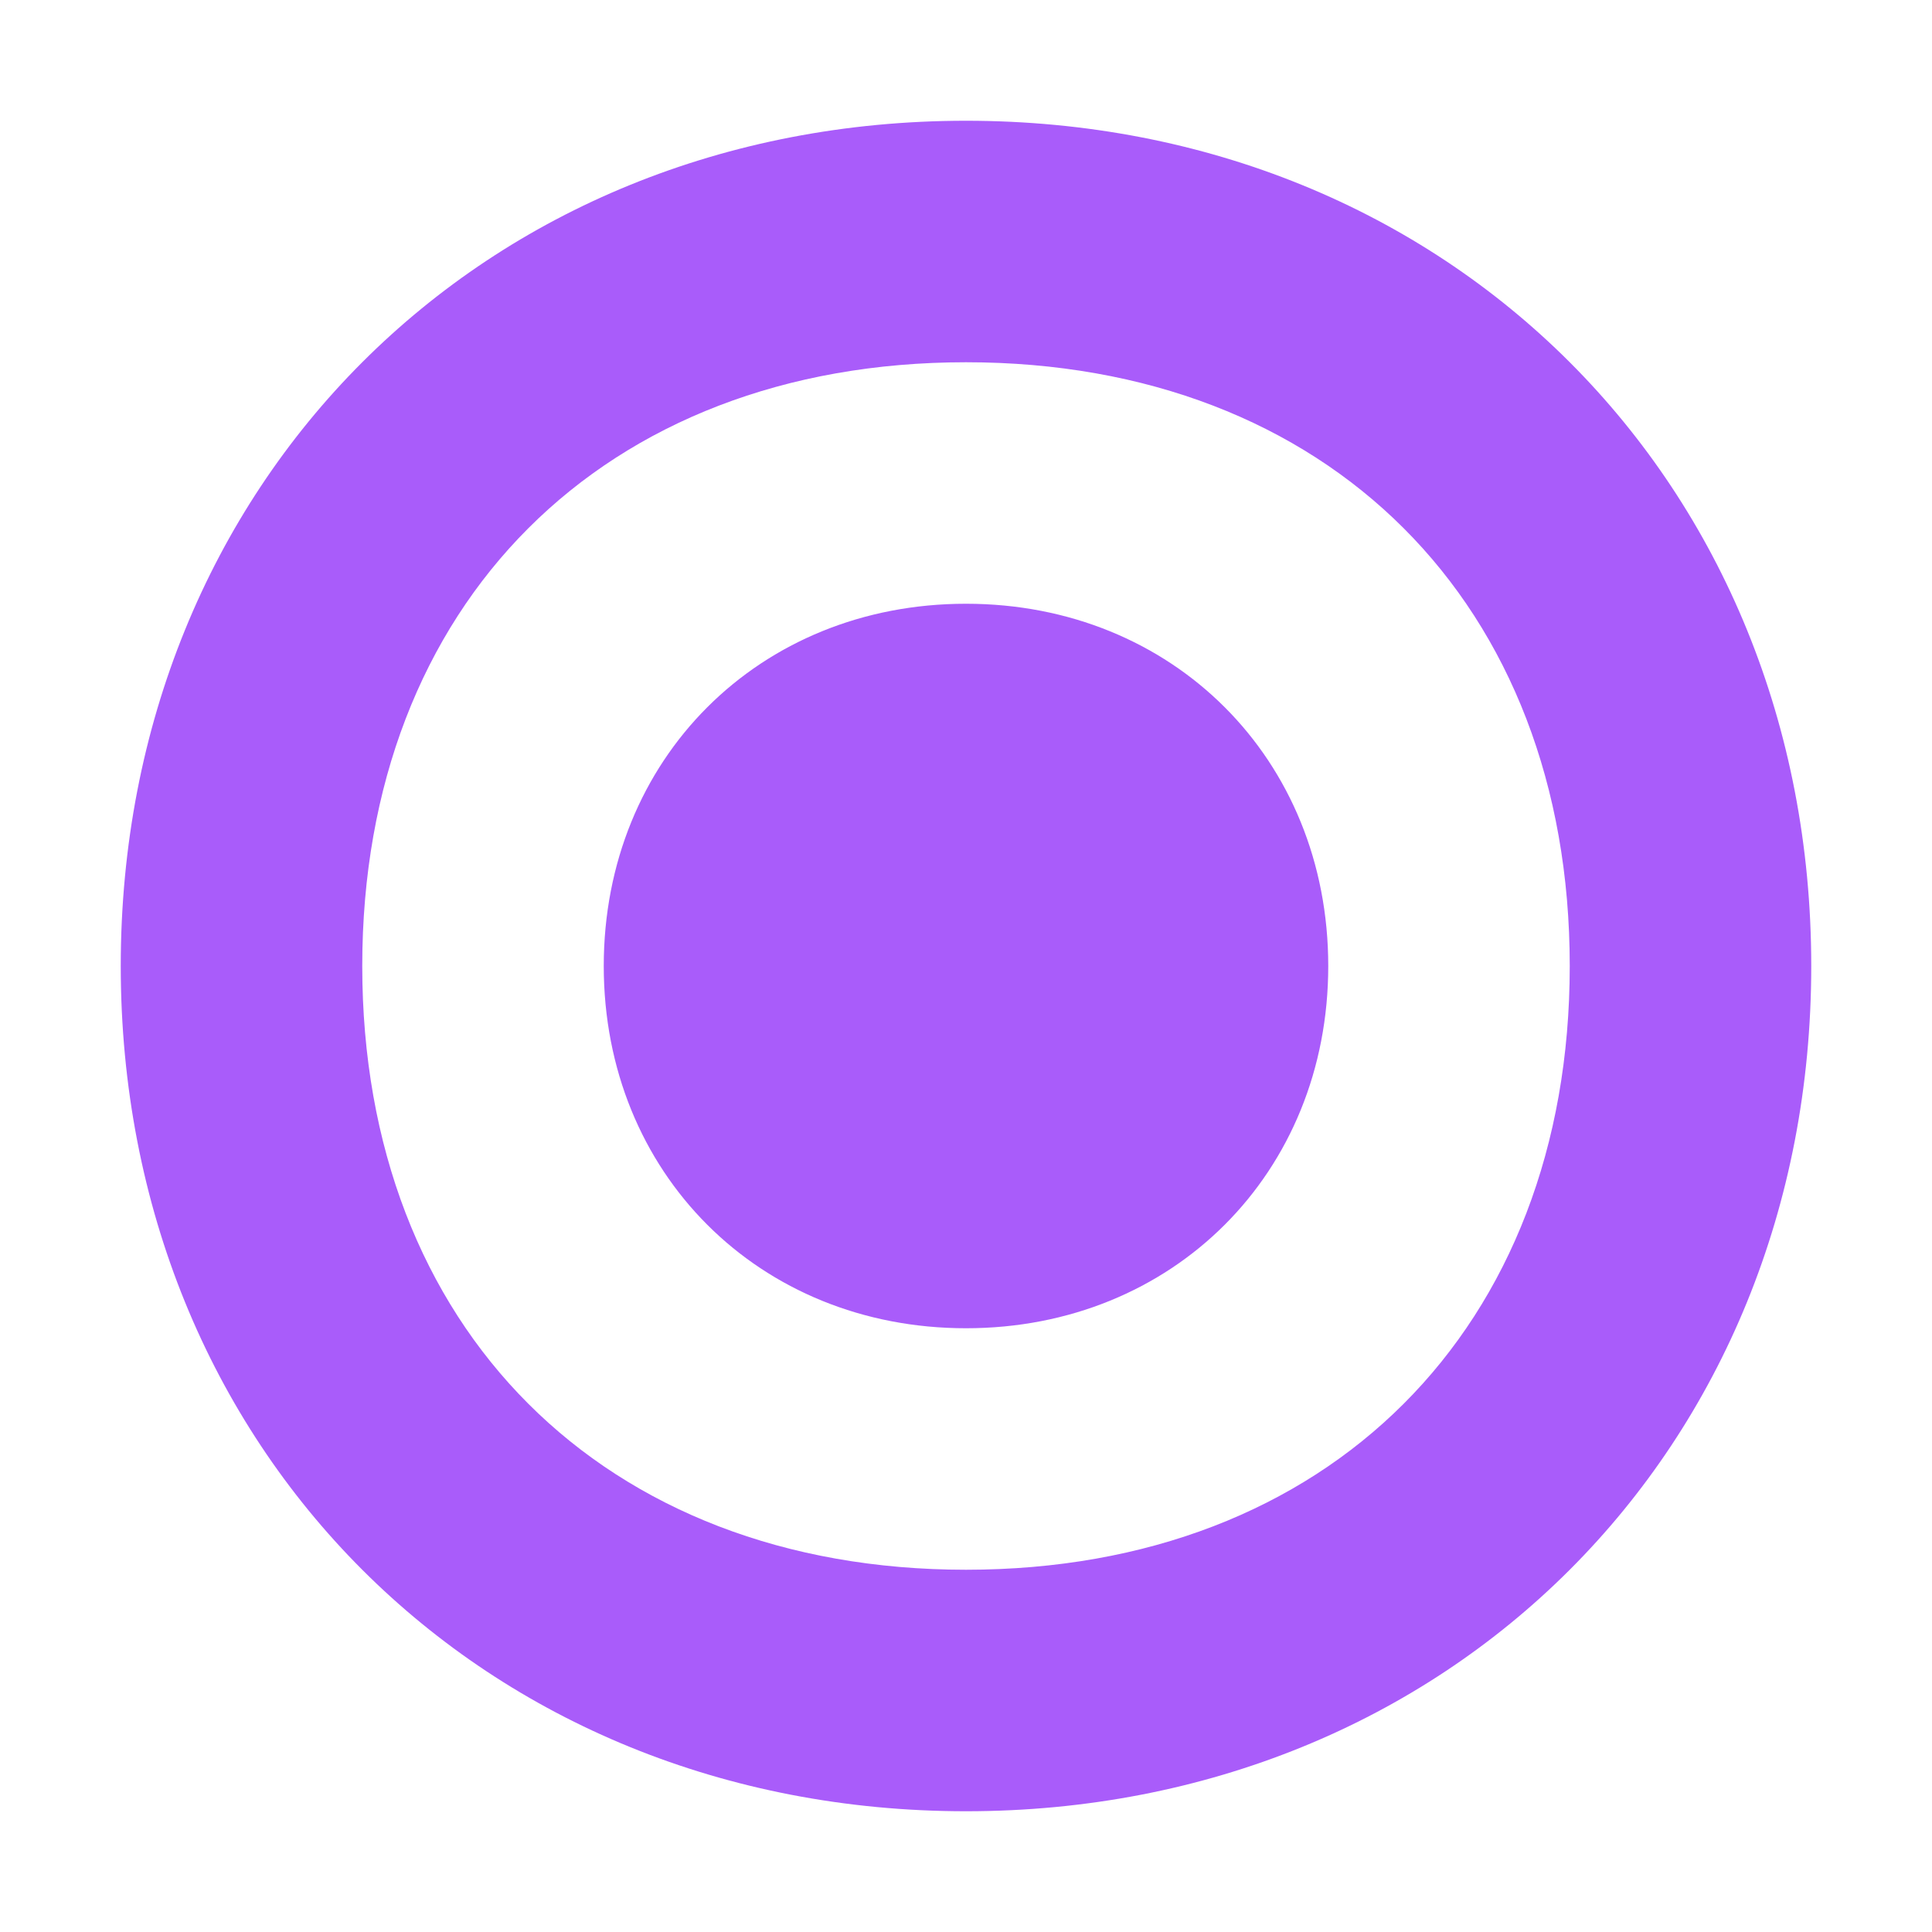
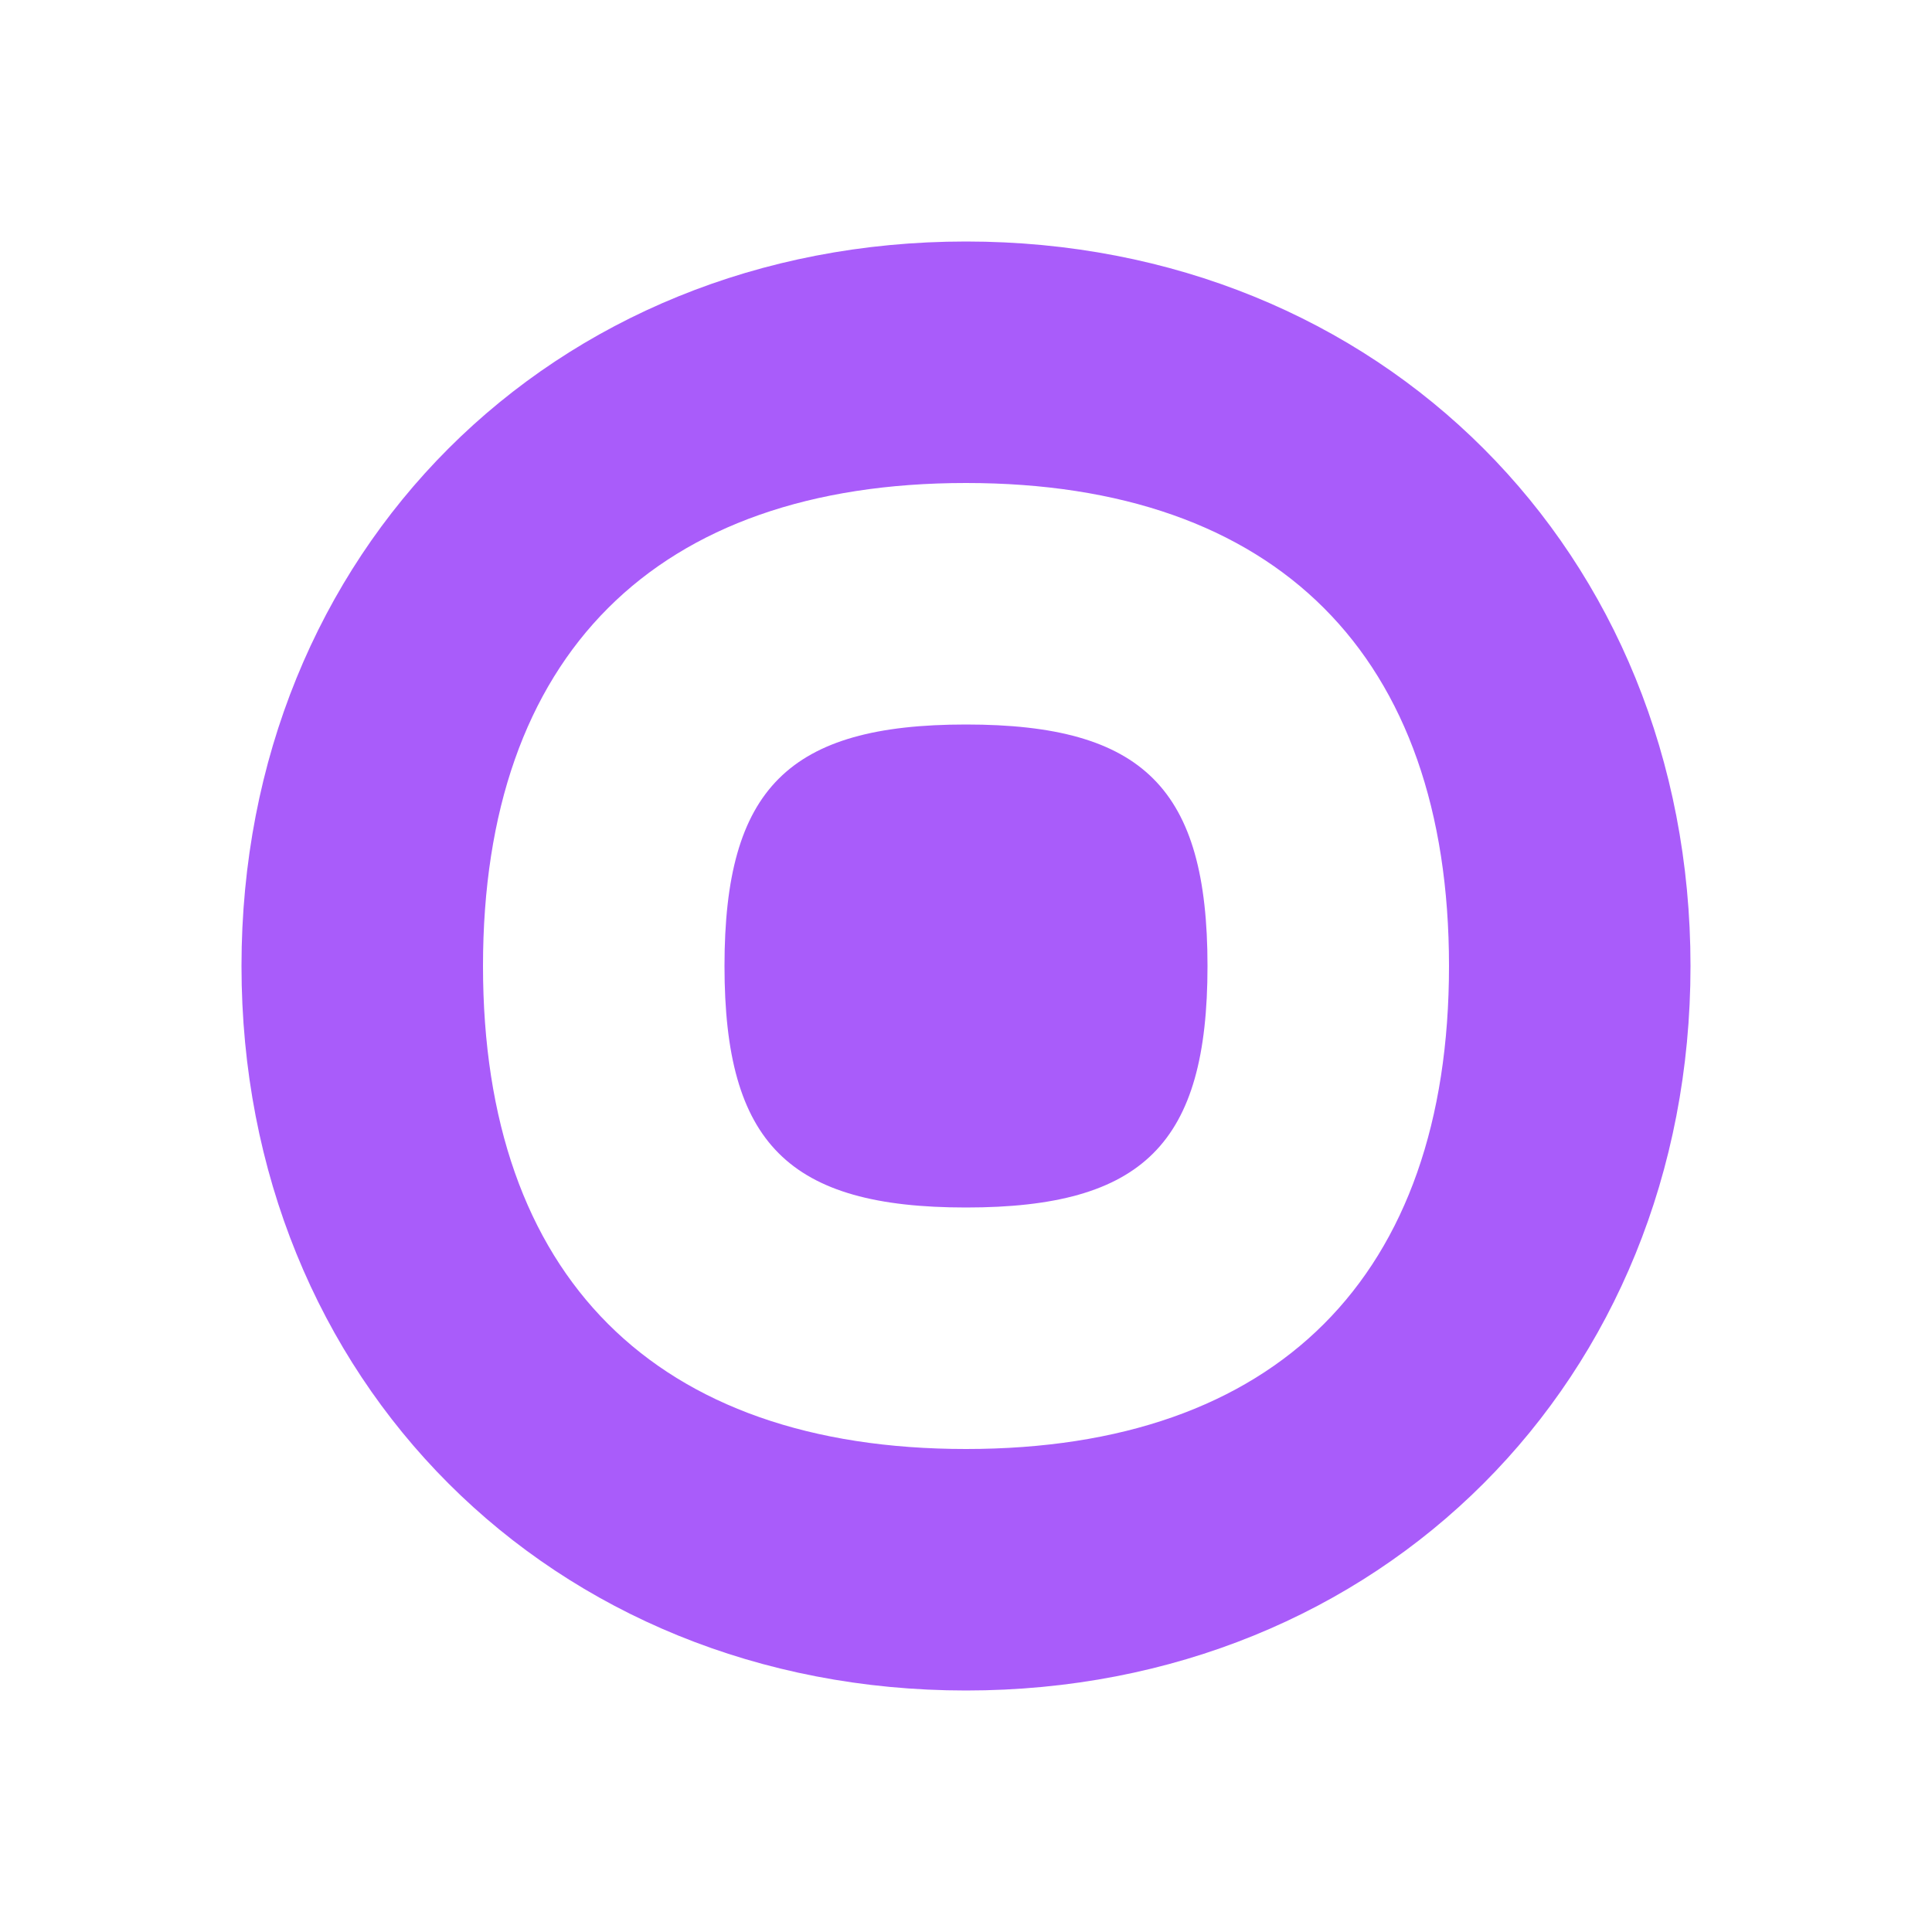
- <svg xmlns="http://www.w3.org/2000/svg" height="16" width="16" viewBox="0 0 16 16" version="1.1" id="svg1945">
+ <svg xmlns="http://www.w3.org/2000/svg" height="24" width="24" viewBox="0 0 24 24" version="1.1" id="svg1945">
  <defs id="defs1949" />
  <g id="g4105">
-     <path id="path1943" style="fill:#a95cfa;fill-opacity:1" d="M 8 1 C 4 1 1 4 1 8 C 1 12 4 15 8 15 C 12 15 15 12 15 8 C 15 4 12 1 8 1 z M 8 3 C 11 3 13 5 13 8 C 13 11 11 13 8 13 C 5 13 3 11 3 8 C 3 5 5 3 8 3 z M 8 5 C 6.286 5 5 6.286 5 8 C 5 9.714 6.286 11 8 11 C 9.714 11 11 9.714 11 8 C 11 6.286 9.714 5 8 5 z " />
+     <path id="path1943" style="fill:#a95cfa;fill-opacity:1;stroke-width:1.286" d="m 12,3 c -5.143,0 -9,3.857 -9,9 0,5.143 3.857,9 9,9 5.143,0 9,-3.857 9,-9 0,-5.143 -3.857,-9 -9,-9 z m 0,3 c 3.857,0 6,2.143 6,6 0,3.857 -2.143,6 -6,6 C 8.143,18 6,15.857 6,12 6,8.143 8.143,6 12,6 Z m 0,3 c -2.204,0 -3,0.796 -3,3 0,2.204 0.796,3 3,3 2.204,0 3,-0.796 3,-3 0,-2.204 -0.796,-3 -3,-3 z" />
  </g>
</svg>
